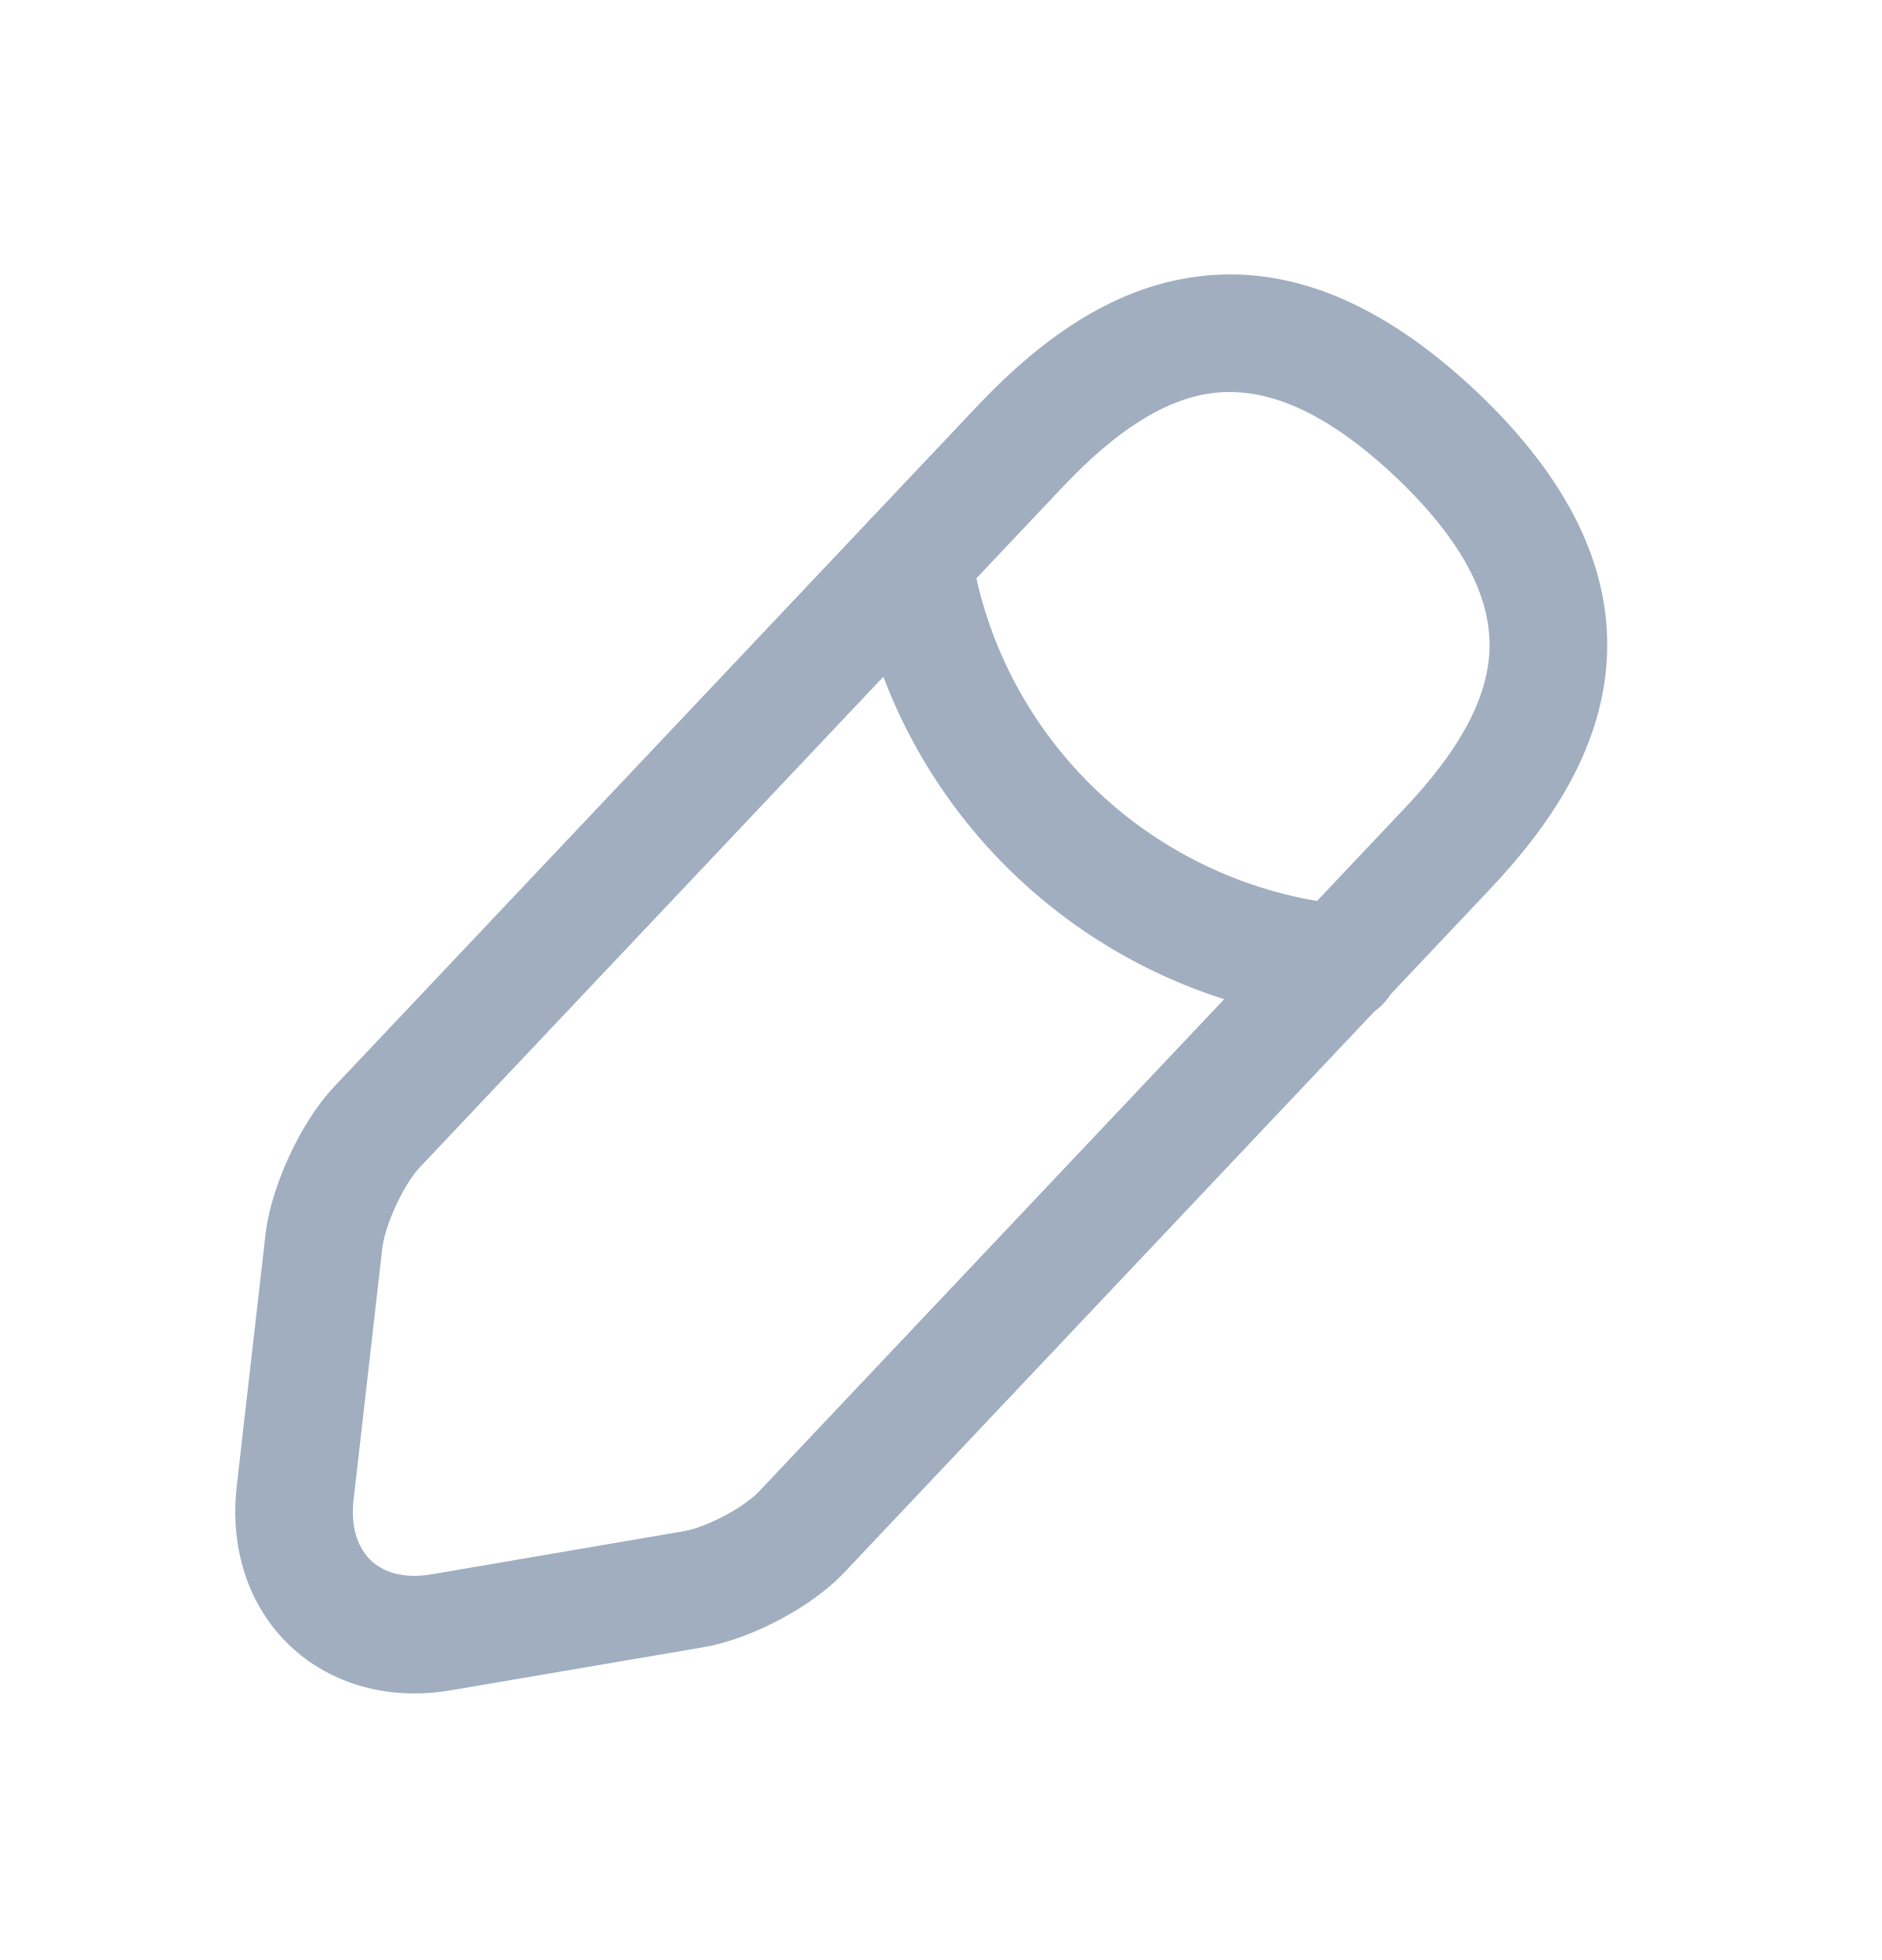
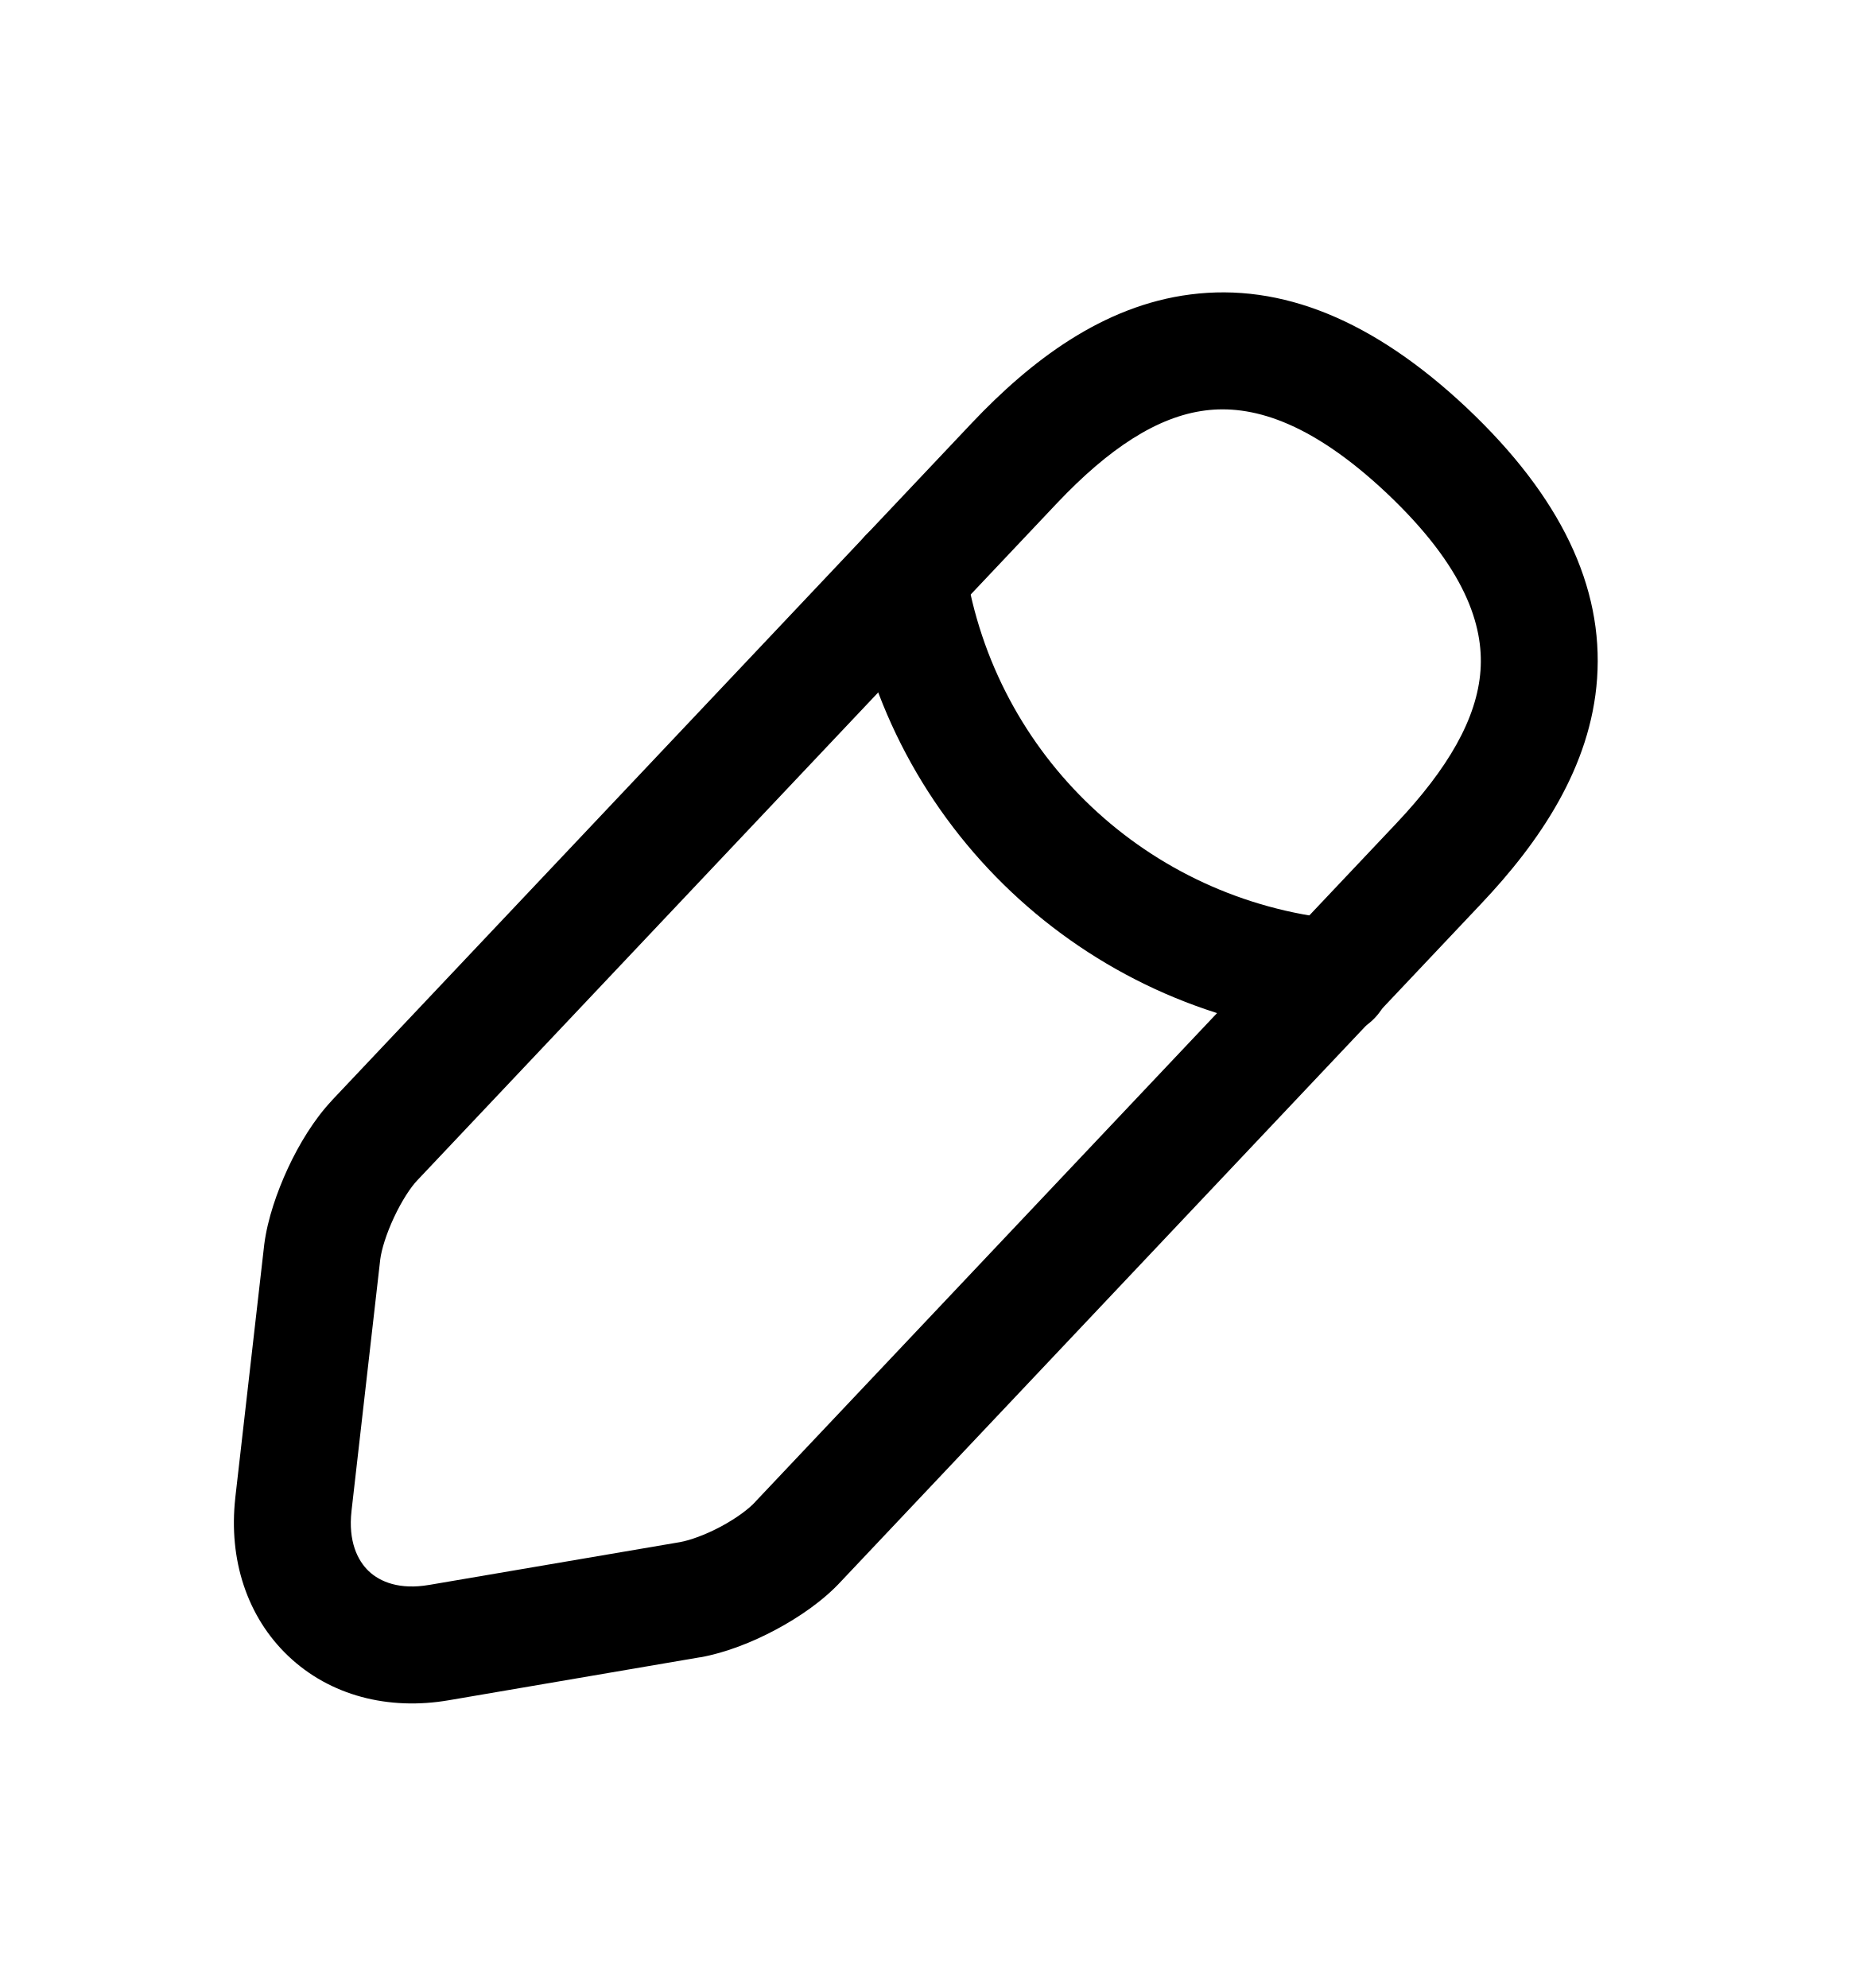
- <svg xmlns="http://www.w3.org/2000/svg" width="24" height="25" viewBox="0 0 24 25" fill="none">
-   <path fill-rule="evenodd" clip-rule="evenodd" d="M15.271 3.527C16.437 3.377 17.618 3.855 18.817 4.983L18.819 4.984C20.022 6.122 20.57 7.277 20.488 8.453C20.408 9.589 19.749 10.551 18.998 11.344M18.998 11.344L10.792 20.03C10.561 20.282 10.25 20.495 9.954 20.653C9.655 20.813 9.309 20.95 8.984 21.008L8.979 21.009L5.761 21.558C4.98 21.693 4.232 21.498 3.698 20.992C3.166 20.487 2.931 19.751 3.018 18.966L3.018 18.964L3.39 15.71C3.433 15.386 3.553 15.036 3.695 14.732C3.836 14.43 4.029 14.108 4.257 13.866L4.258 13.864L12.468 5.174C13.22 4.38 14.143 3.671 15.271 3.527M13.558 6.205L5.35 14.893C5.268 14.98 5.155 15.149 5.054 15.366C4.955 15.579 4.895 15.776 4.877 15.903L4.509 19.132L4.508 19.133C4.466 19.518 4.586 19.766 4.73 19.904C4.875 20.041 5.126 20.146 5.506 20.08L5.507 20.08L8.724 19.53C8.849 19.508 9.042 19.44 9.247 19.33C9.455 19.219 9.611 19.1 9.689 19.014L9.698 19.004L17.908 10.314C18.577 9.608 18.948 8.964 18.991 8.348C19.032 7.772 18.794 7.027 17.789 6.075C16.788 5.134 16.034 4.941 15.461 5.014C14.848 5.093 14.226 5.499 13.558 6.205Z" fill="#A0AEC0" />
-   <path fill-rule="evenodd" clip-rule="evenodd" d="M11.528 6.398C11.937 6.334 12.32 6.615 12.384 7.024C12.761 9.444 14.726 11.297 17.168 11.543C17.58 11.585 17.881 11.952 17.839 12.364C17.798 12.777 17.43 13.077 17.018 13.036C13.9 12.722 11.385 10.354 10.902 7.255C10.838 6.845 11.118 6.462 11.528 6.398Z" fill="#A0AEC0" />
+ <svg xmlns="http://www.w3.org/2000/svg" width="16" height="17" viewBox="0 0 16 17" fill="none">
+   <path fill-rule="evenodd" clip-rule="evenodd" d="M10.18 2.518C10.958 2.418 11.745 2.736 12.545 3.489L12.546 3.49C13.348 4.248 13.713 5.018 13.658 5.802C13.605 6.559 13.166 7.201 12.665 7.73M12.665 7.73L7.195 13.52C7.041 13.688 6.833 13.83 6.636 13.935C6.437 14.042 6.206 14.133 5.99 14.172L5.986 14.172L3.84 14.539C3.32 14.629 2.821 14.499 2.466 14.162C2.111 13.825 1.954 13.334 2.012 12.811L2.012 12.809L2.26 10.64C2.288 10.424 2.369 10.191 2.463 9.988C2.557 9.786 2.686 9.572 2.838 9.411L2.839 9.409L8.312 3.616C8.813 3.087 9.429 2.614 10.18 2.518M9.039 4.303L3.567 10.095C3.512 10.153 3.437 10.266 3.369 10.411C3.303 10.553 3.263 10.684 3.252 10.768L3.006 12.921L3.006 12.922C2.977 13.179 3.057 13.344 3.154 13.436C3.25 13.527 3.418 13.597 3.67 13.553L3.671 13.553L5.816 13.187C5.899 13.172 6.028 13.127 6.165 13.054C6.303 12.98 6.407 12.9 6.459 12.843L6.465 12.836L11.939 7.043C12.384 6.572 12.632 6.143 12.661 5.732C12.688 5.348 12.53 4.851 11.859 4.217C11.192 3.589 10.689 3.461 10.307 3.51C9.899 3.562 9.484 3.833 9.039 4.303Z" fill="#000" />
+   <path fill-rule="evenodd" clip-rule="evenodd" d="M7.685 4.432C7.958 4.39 8.214 4.576 8.256 4.849C8.508 6.463 9.817 7.698 11.445 7.862C11.72 7.89 11.921 8.135 11.893 8.41C11.865 8.684 11.62 8.885 11.345 8.857C9.267 8.648 7.59 7.069 7.268 5.003C7.226 4.73 7.412 4.475 7.685 4.432Z" fill="#000" />
</svg>
